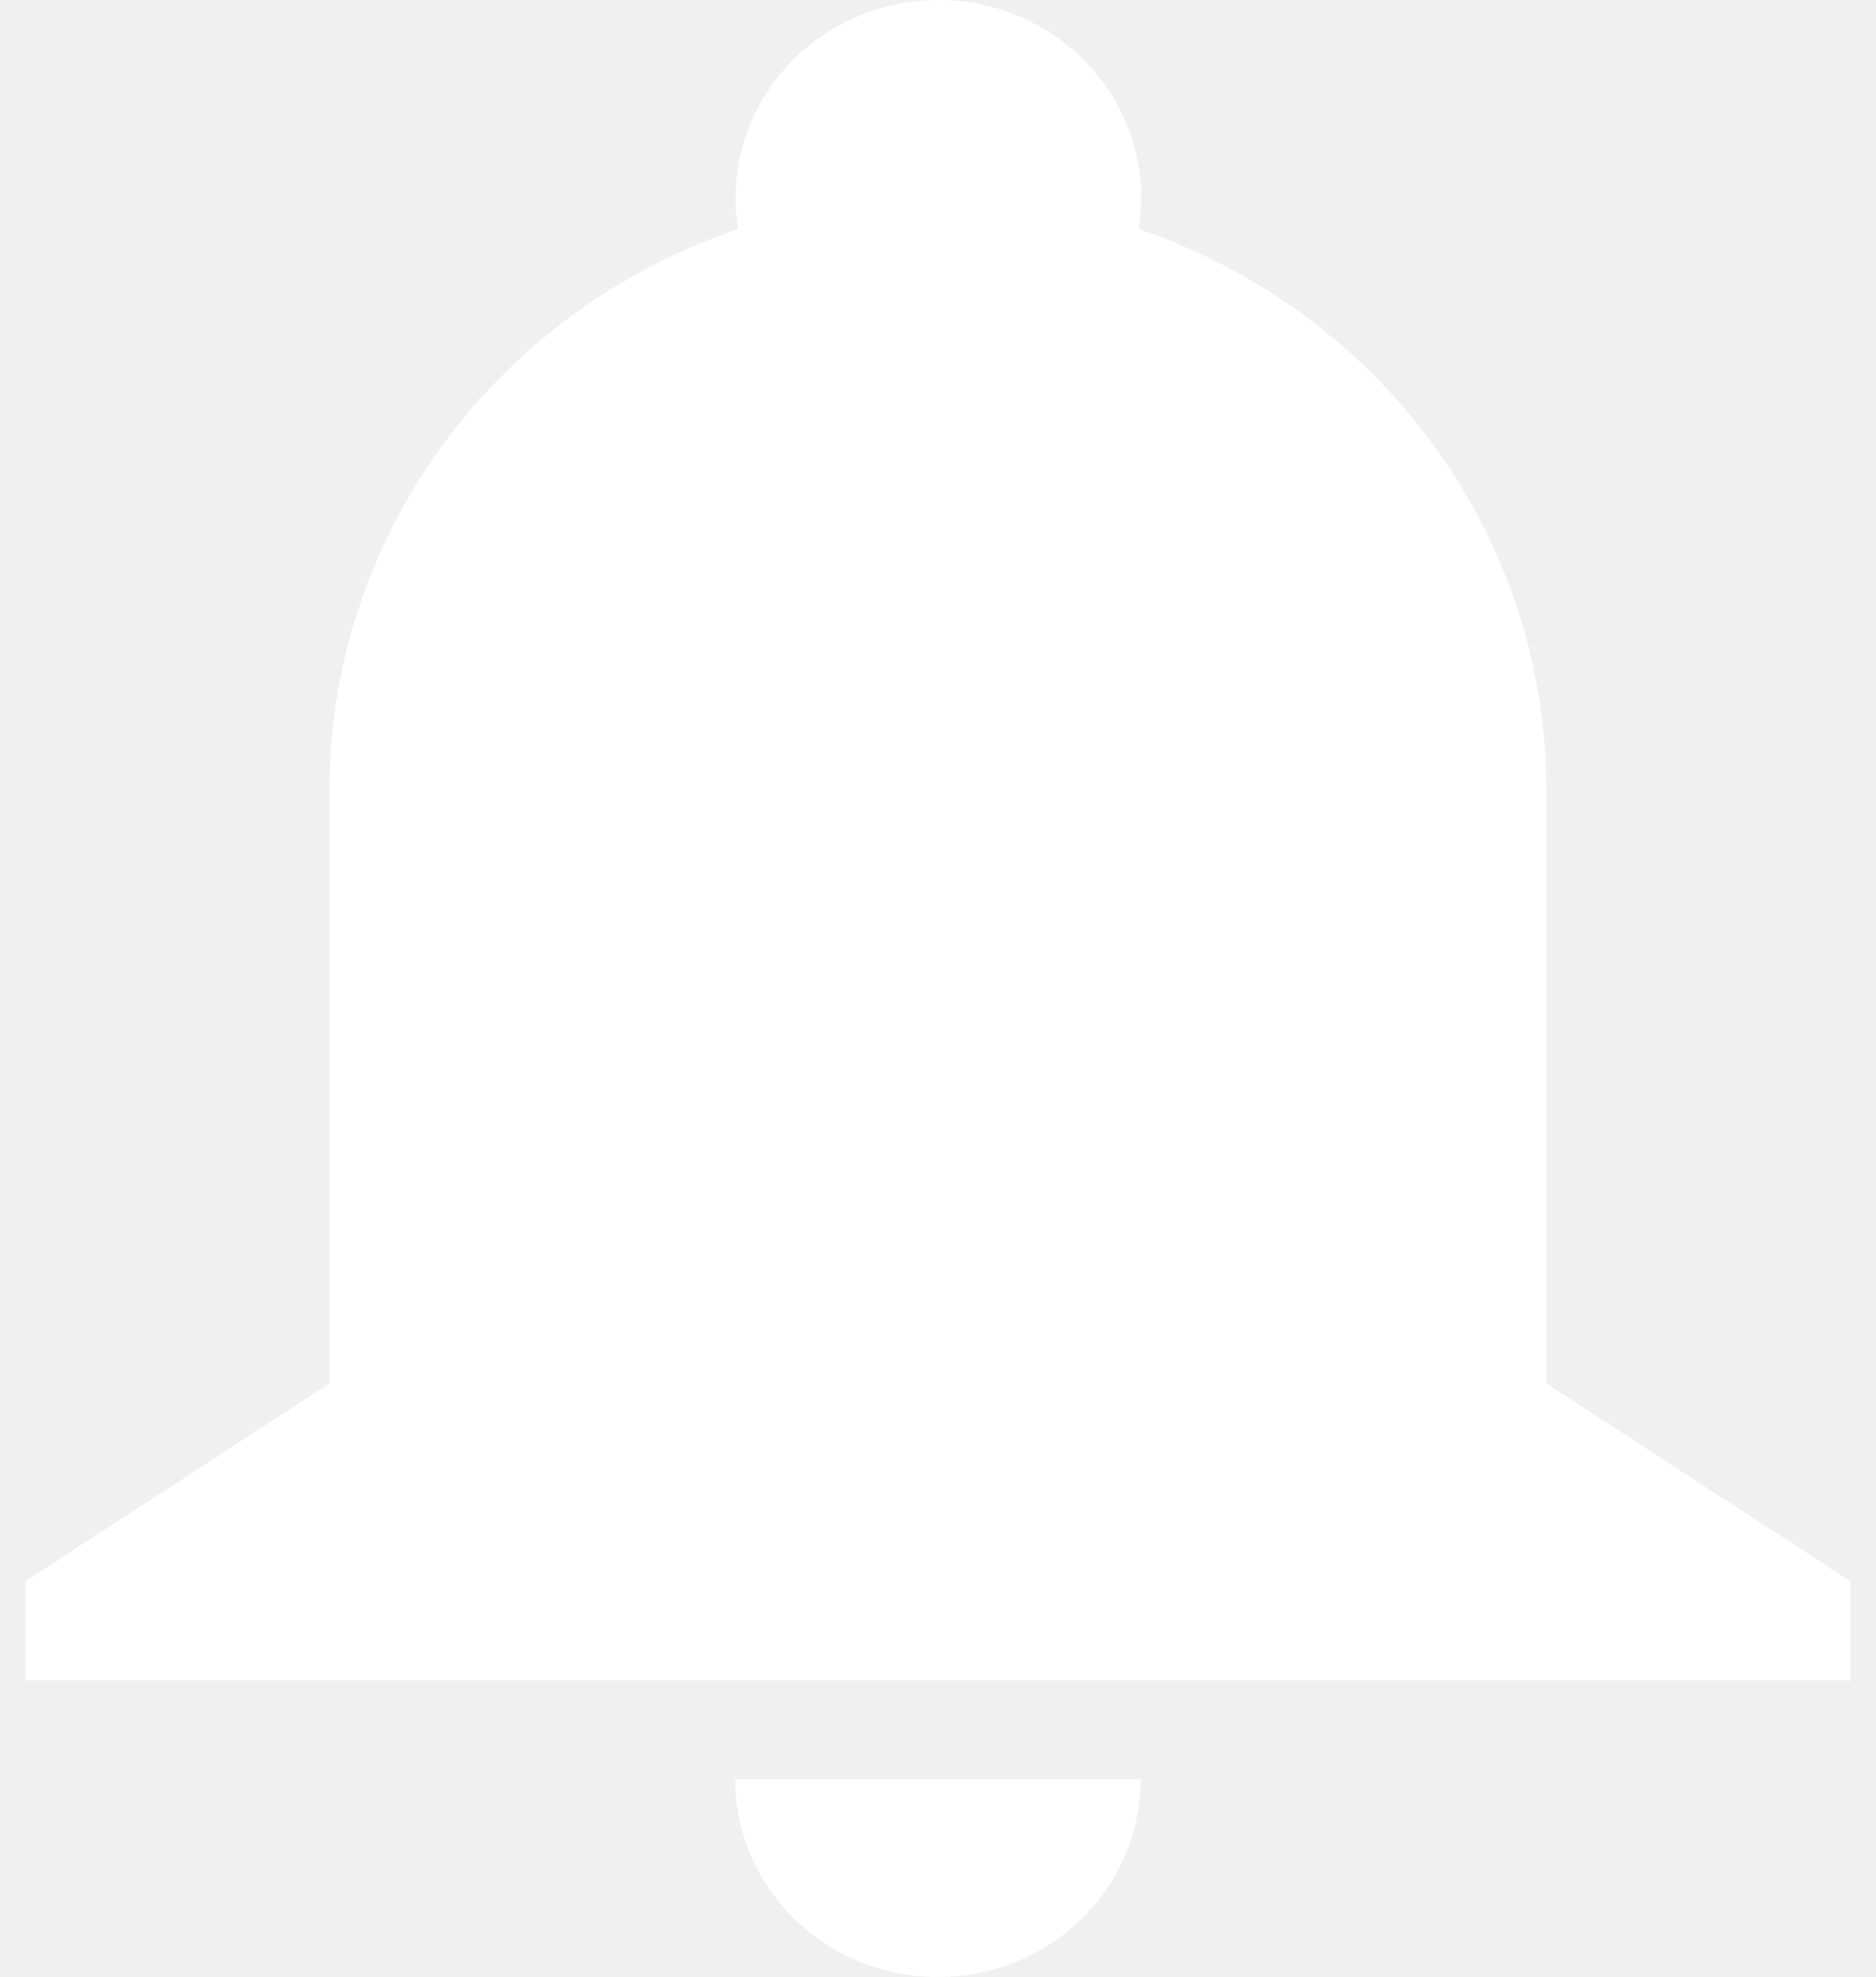
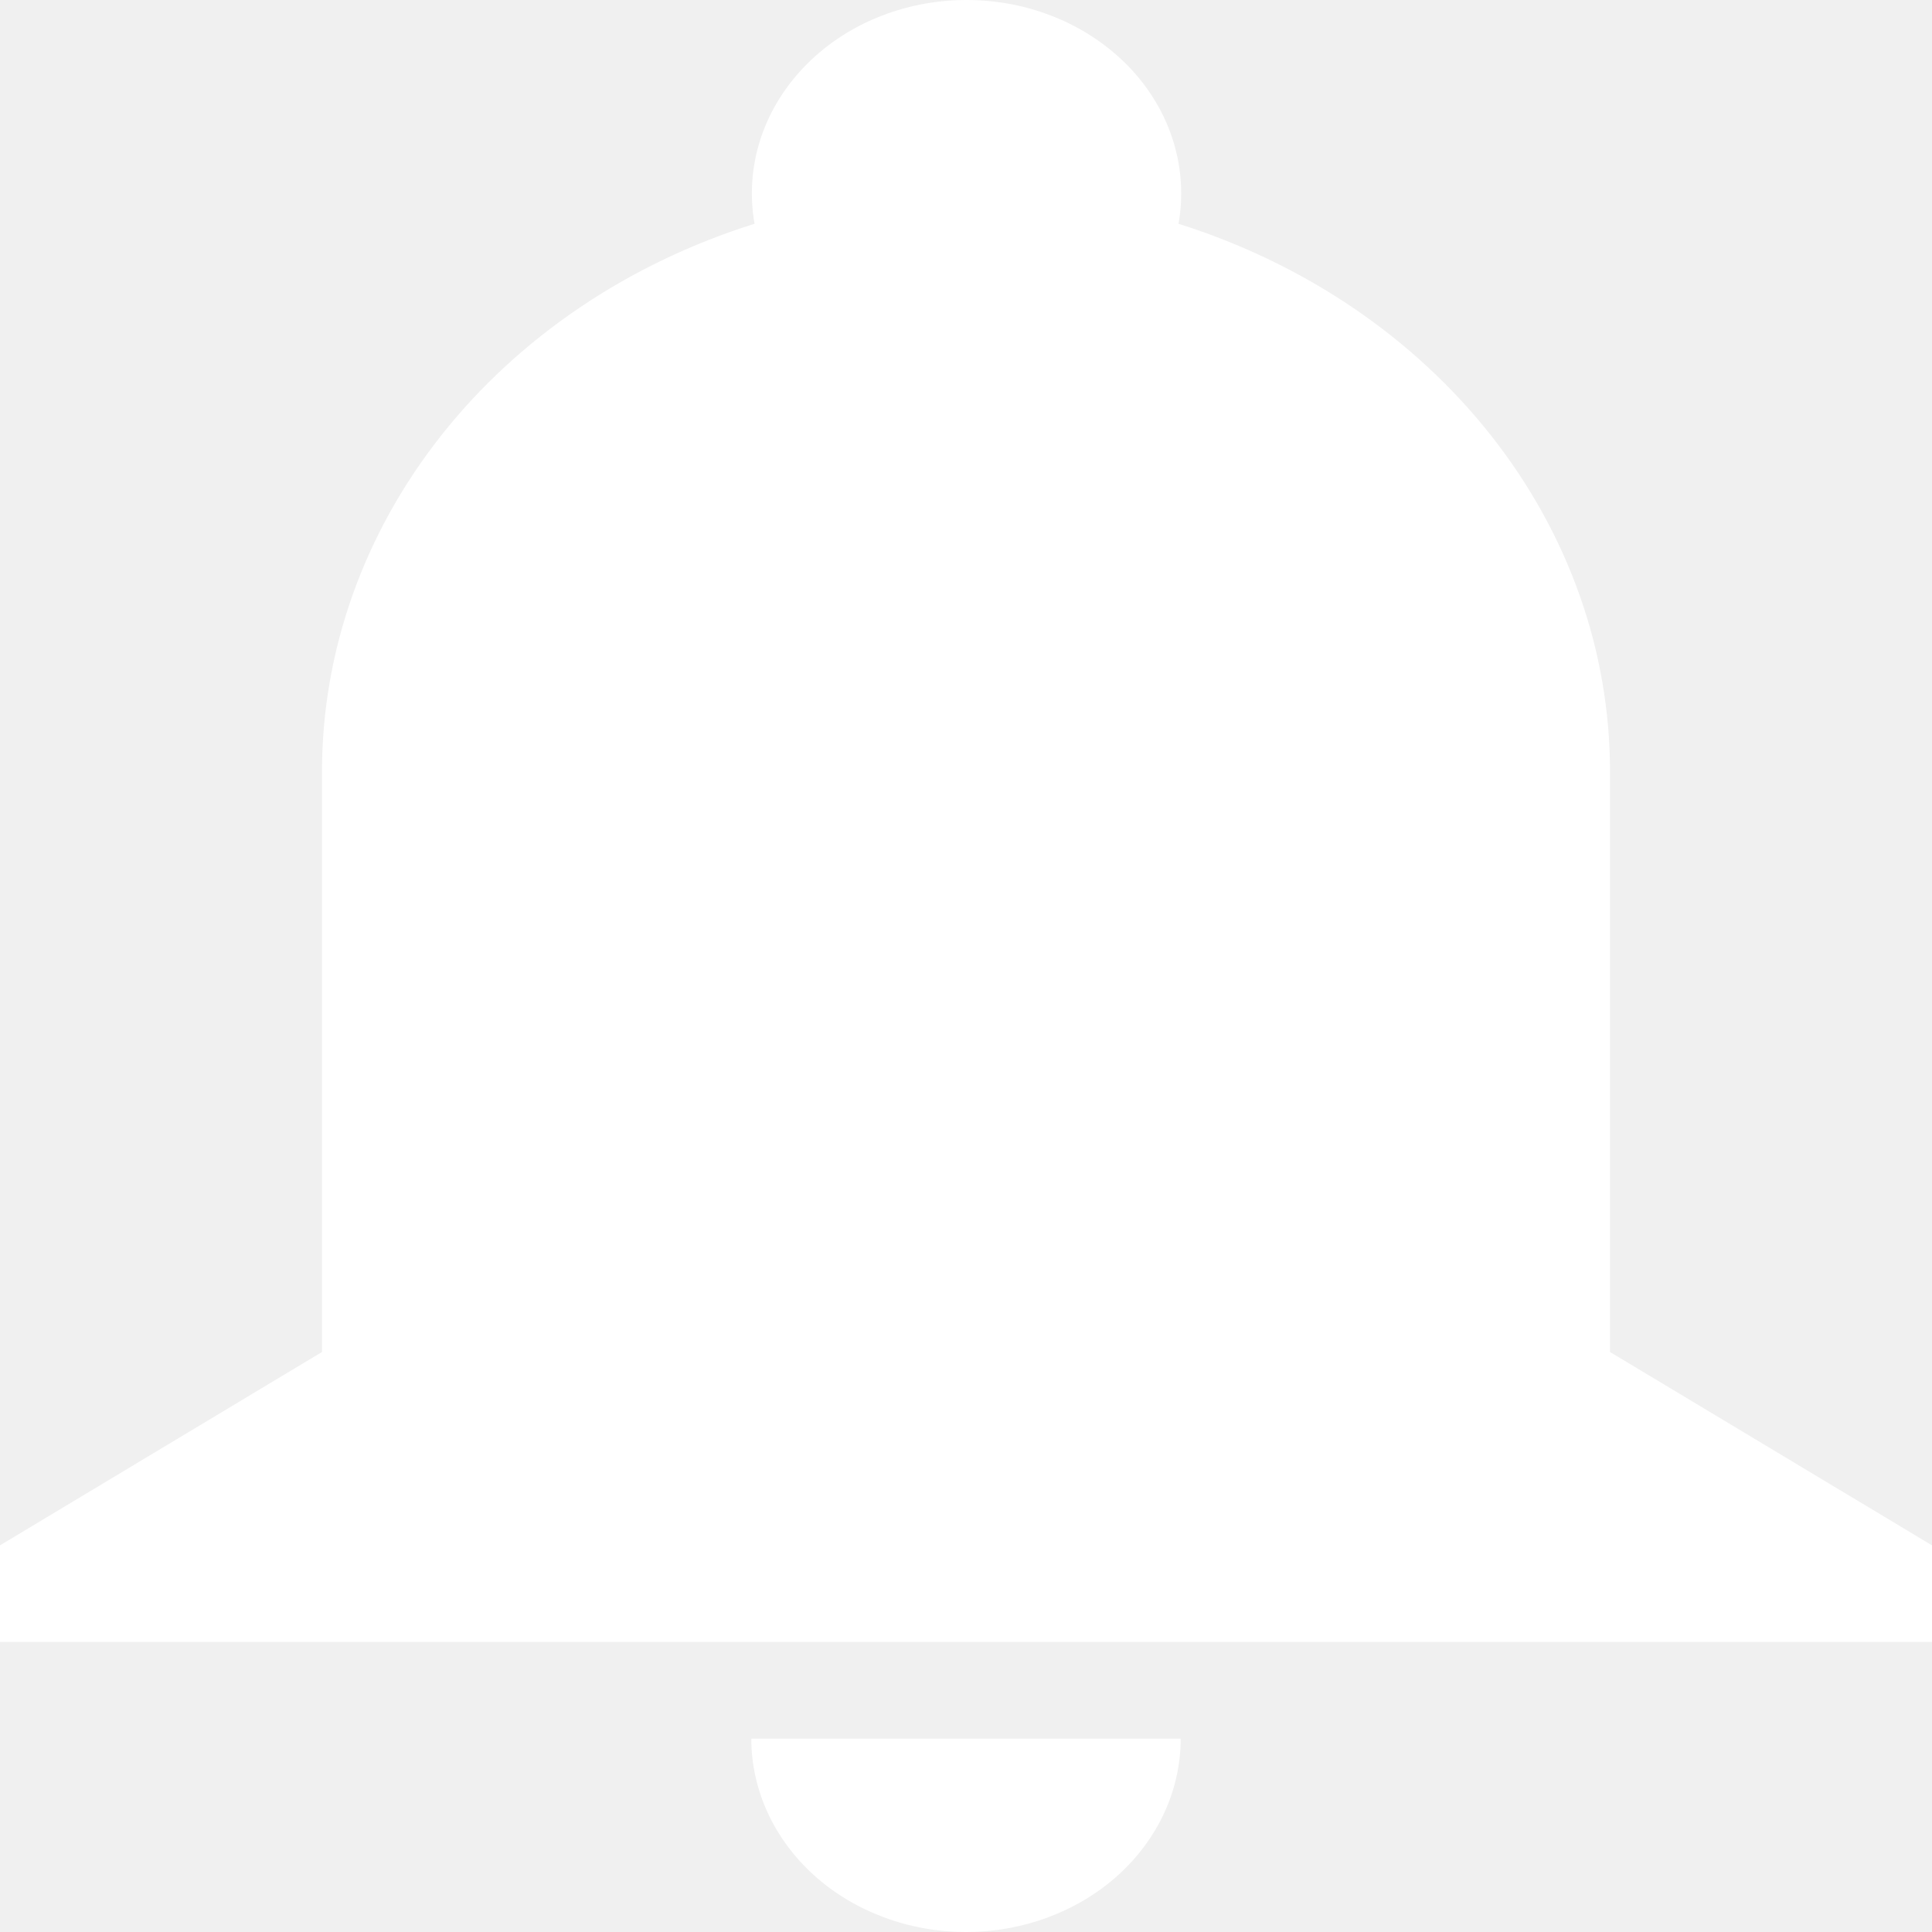
- <svg xmlns="http://www.w3.org/2000/svg" width="37" height="39" viewBox="0 0 37 39" fill="none">
-   <path d="M6.5 15.583C6.499 13.15 7.274 10.777 8.719 8.794C10.163 6.811 12.205 5.317 14.56 4.518C14.469 3.961 14.503 3.39 14.659 2.847C14.816 2.303 15.091 1.799 15.467 1.37C15.842 0.94 16.309 0.596 16.834 0.359C17.36 0.122 17.931 0 18.51 0C19.089 0 19.66 0.122 20.186 0.359C20.711 0.596 21.178 0.94 21.553 1.37C21.929 1.799 22.204 2.303 22.361 2.847C22.517 3.39 22.551 3.961 22.46 4.518C24.811 5.32 26.849 6.816 28.289 8.799C29.73 10.781 30.503 13.152 30.5 15.583V27.291L36.5 31.194V33.146H0.5V31.194L6.5 27.291V15.583ZM22.5 35.097C22.5 36.132 22.079 37.125 21.328 37.857C20.578 38.589 19.561 39 18.5 39C17.439 39 16.422 38.589 15.672 37.857C14.921 37.125 14.5 36.132 14.5 35.097H22.5Z" fill="white" />
+ <svg xmlns="http://www.w3.org/2000/svg" width="24" height="24" viewBox="0 0 24 24" fill="none">
+   <path d="M4 9.589C3.999 8.092 4.516 6.632 5.479 5.412C6.442 4.192 7.803 3.272 9.373 2.78C9.313 2.437 9.335 2.086 9.439 1.752C9.544 1.417 9.728 1.107 9.978 0.843C10.228 0.579 10.539 0.366 10.889 0.221C11.24 0.075 11.621 0 12.007 0C12.392 0 12.774 0.075 13.124 0.221C13.474 0.366 13.785 0.579 14.036 0.843C14.286 1.107 14.47 1.417 14.574 1.752C14.678 2.086 14.701 2.437 14.64 2.78C16.208 3.274 17.566 4.195 18.526 5.415C19.487 6.635 20.002 8.094 20 9.589V16.795L24 19.197V20.397H0V19.197L4 16.795V9.589ZM14.667 21.598C14.667 22.235 14.386 22.846 13.886 23.297C13.386 23.747 12.707 24 12 24C11.293 24 10.614 23.747 10.114 23.297C9.614 22.846 9.333 22.235 9.333 21.598H14.667Z" fill="white" />
</svg>
